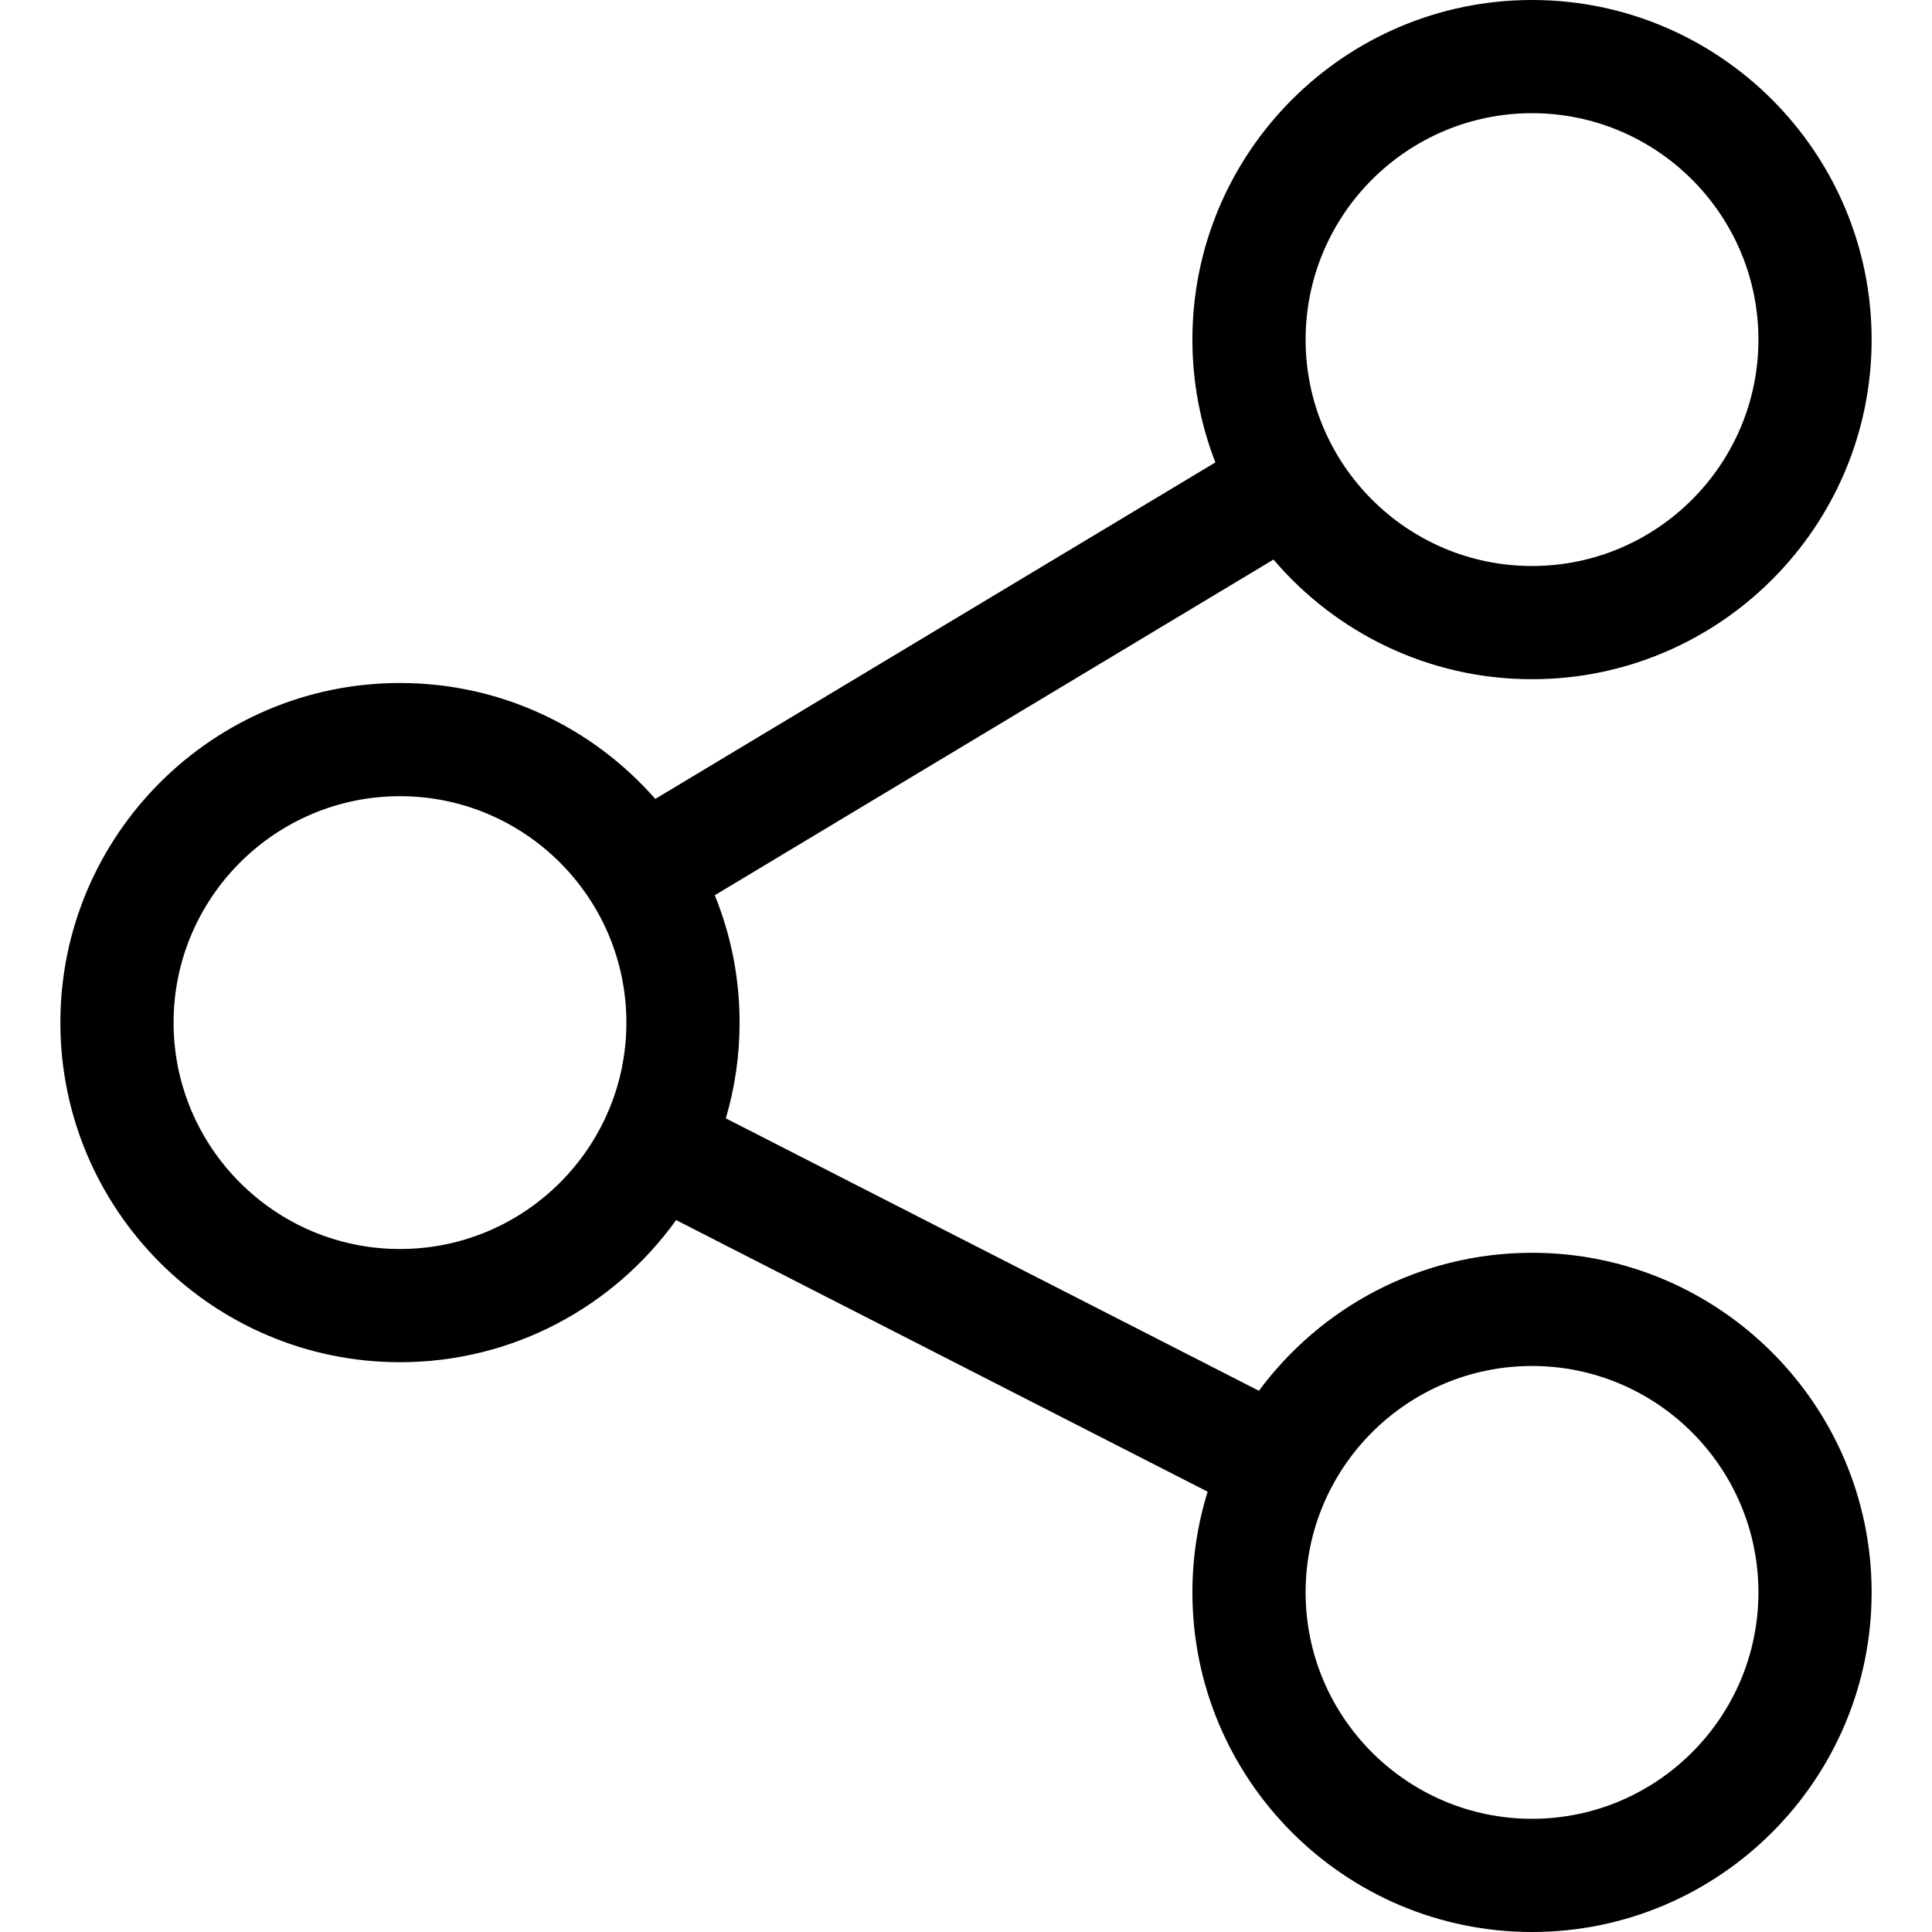
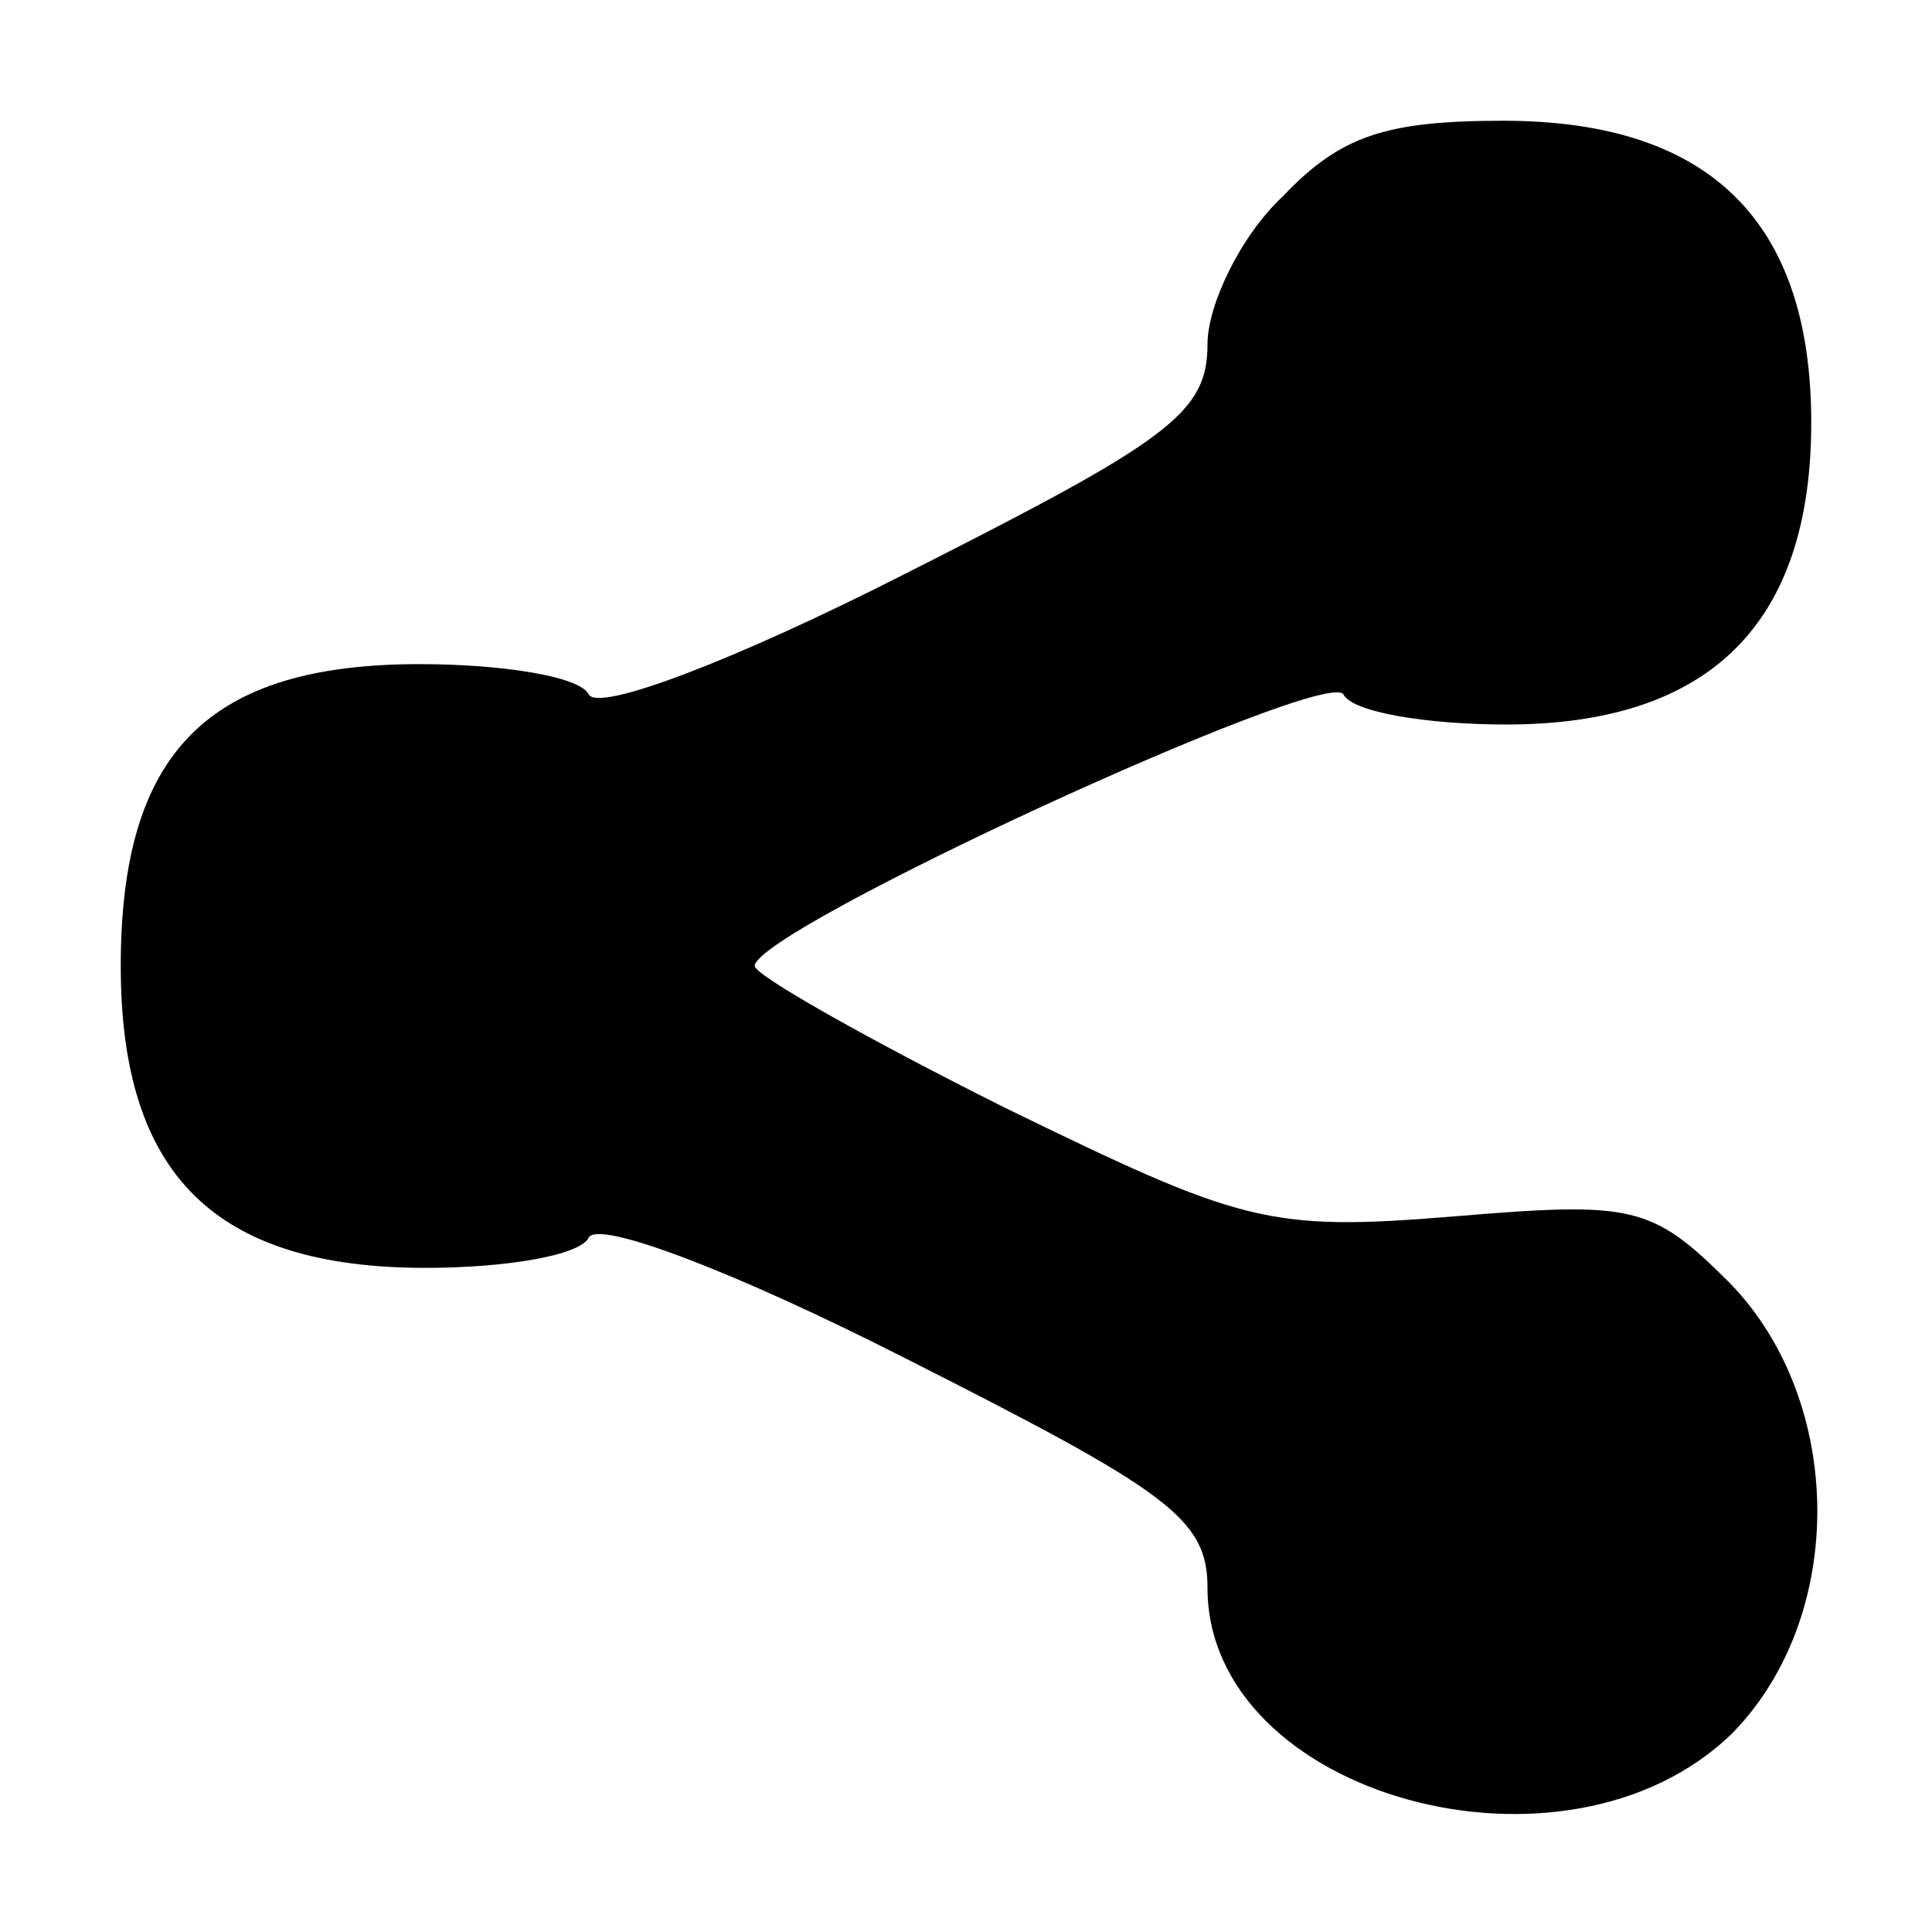
- <svg xmlns="http://www.w3.org/2000/svg" version="1.1" id="Capa_1" x="0px" y="0px" viewBox="0 0 512 512" style="enable-background:new 0 0 512 512;" xml:space="preserve">
-   <g>
-     <g>
-       <path d="M406,332c-29.636,0-55.969,14.402-72.378,36.571l-141.27-72.195C194.722,288.324,196,279.809,196,271    c0-11.931-2.339-23.324-6.574-33.753l148.06-88.958C354.006,167.679,378.59,180,406,180c49.626,0,90-40.374,90-90    c0-49.626-40.374-90-90-90c-49.626,0-90,40.374-90,90c0,11.47,2.161,22.443,6.09,32.54l-148.43,89.18    C157.152,192.902,132.941,181,106,181c-49.626,0-90,40.374-90,90c0,49.626,40.374,90,90,90c30.122,0,56.832-14.876,73.177-37.666    l140.86,71.985C317.414,403.753,316,412.714,316,422c0,49.626,40.374,90,90,90c49.626,0,90-40.374,90-90    C496,372.374,455.626,332,406,332z M406,30c33.084,0,60,26.916,60,60s-26.916,60-60,60s-60-26.916-60-60S372.916,30,406,30z     M106,331c-33.084,0-60-26.916-60-60s26.916-60,60-60s60,26.916,60,60S139.084,331,106,331z M406,482c-33.084,0-60-26.916-60-60    s26.916-60,60-60s60,26.916,60,60S439.084,482,406,482z" />
-     </g>
+ <svg xmlns="http://www.w3.org/2000/svg" version="1.0" width="64pt" height="64pt" viewBox="0 0 64 64" preserveAspectRatio="xMidYMid meet">
+   <g transform="translate(0,64) scale(0.1,-0.1)" fill="#000000" stroke="none">
+     <path d="M425 575 c-14 -13 -25 -36 -25 -49 0 -23 -13 -32 -100 -76 -57 -29 -102 -46 -105 -40 -3 6 -29 10 -56 10 -70 0 -99 -29 -99 -100 0 -69 31 -100 101 -100 26 0 51 4 54 10 3 6 48 -11 105 -40 87 -44 100 -53 100 -76 0 -69 119 -102 174 -48 38 39 37 110 -1 149 -26 26 -32 27 -92 22 -61 -5 -70 -2 -148 36 -46 23 -83 44 -83 47 0 12 189 99 195 90 3 -6 28 -10 54 -10 67 0 101 33 101 100 0 67 -34 100 -102 100 -39 0 -54 -5 -73 -25z" />
  </g>
-   <g>
- </g>
-   <g>
- </g>
-   <g>
- </g>
-   <g>
- </g>
-   <g>
- </g>
-   <g>
- </g>
-   <g>
- </g>
-   <g>
- </g>
-   <g>
- </g>
-   <g>
- </g>
-   <g>
- </g>
-   <g>
- </g>
-   <g>
- </g>
-   <g>
- </g>
-   <g>
- </g>
</svg>
